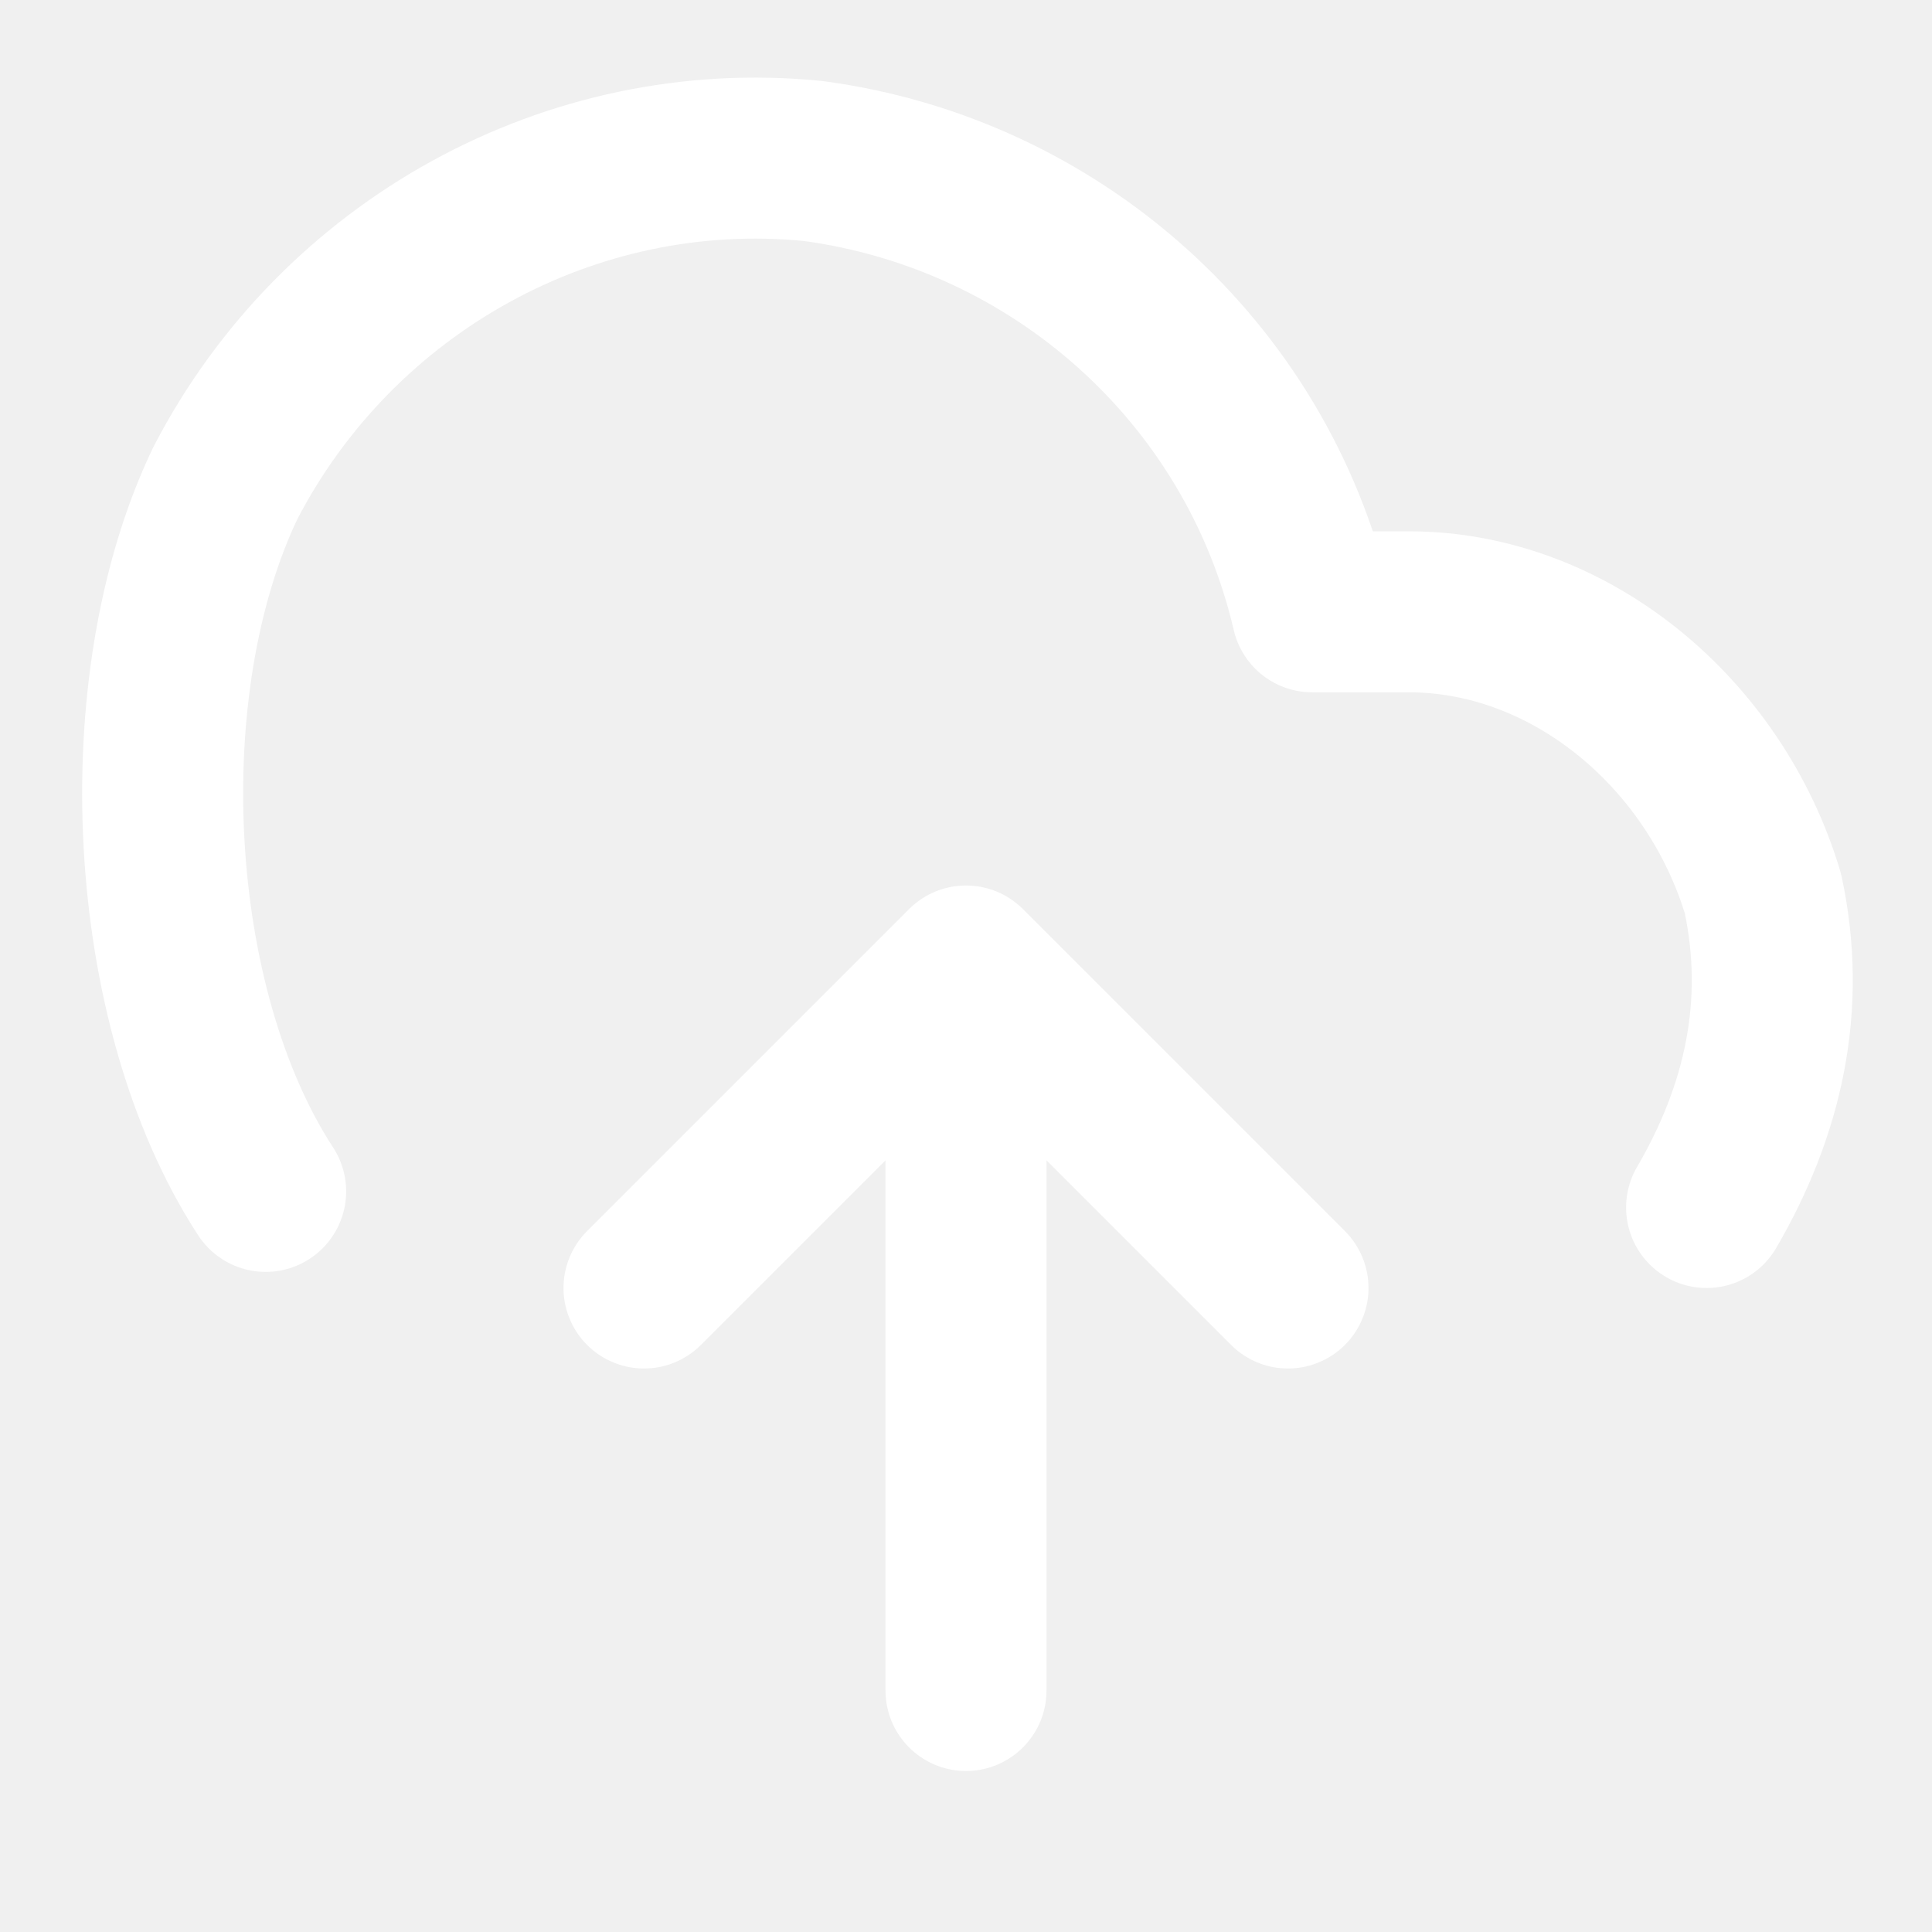
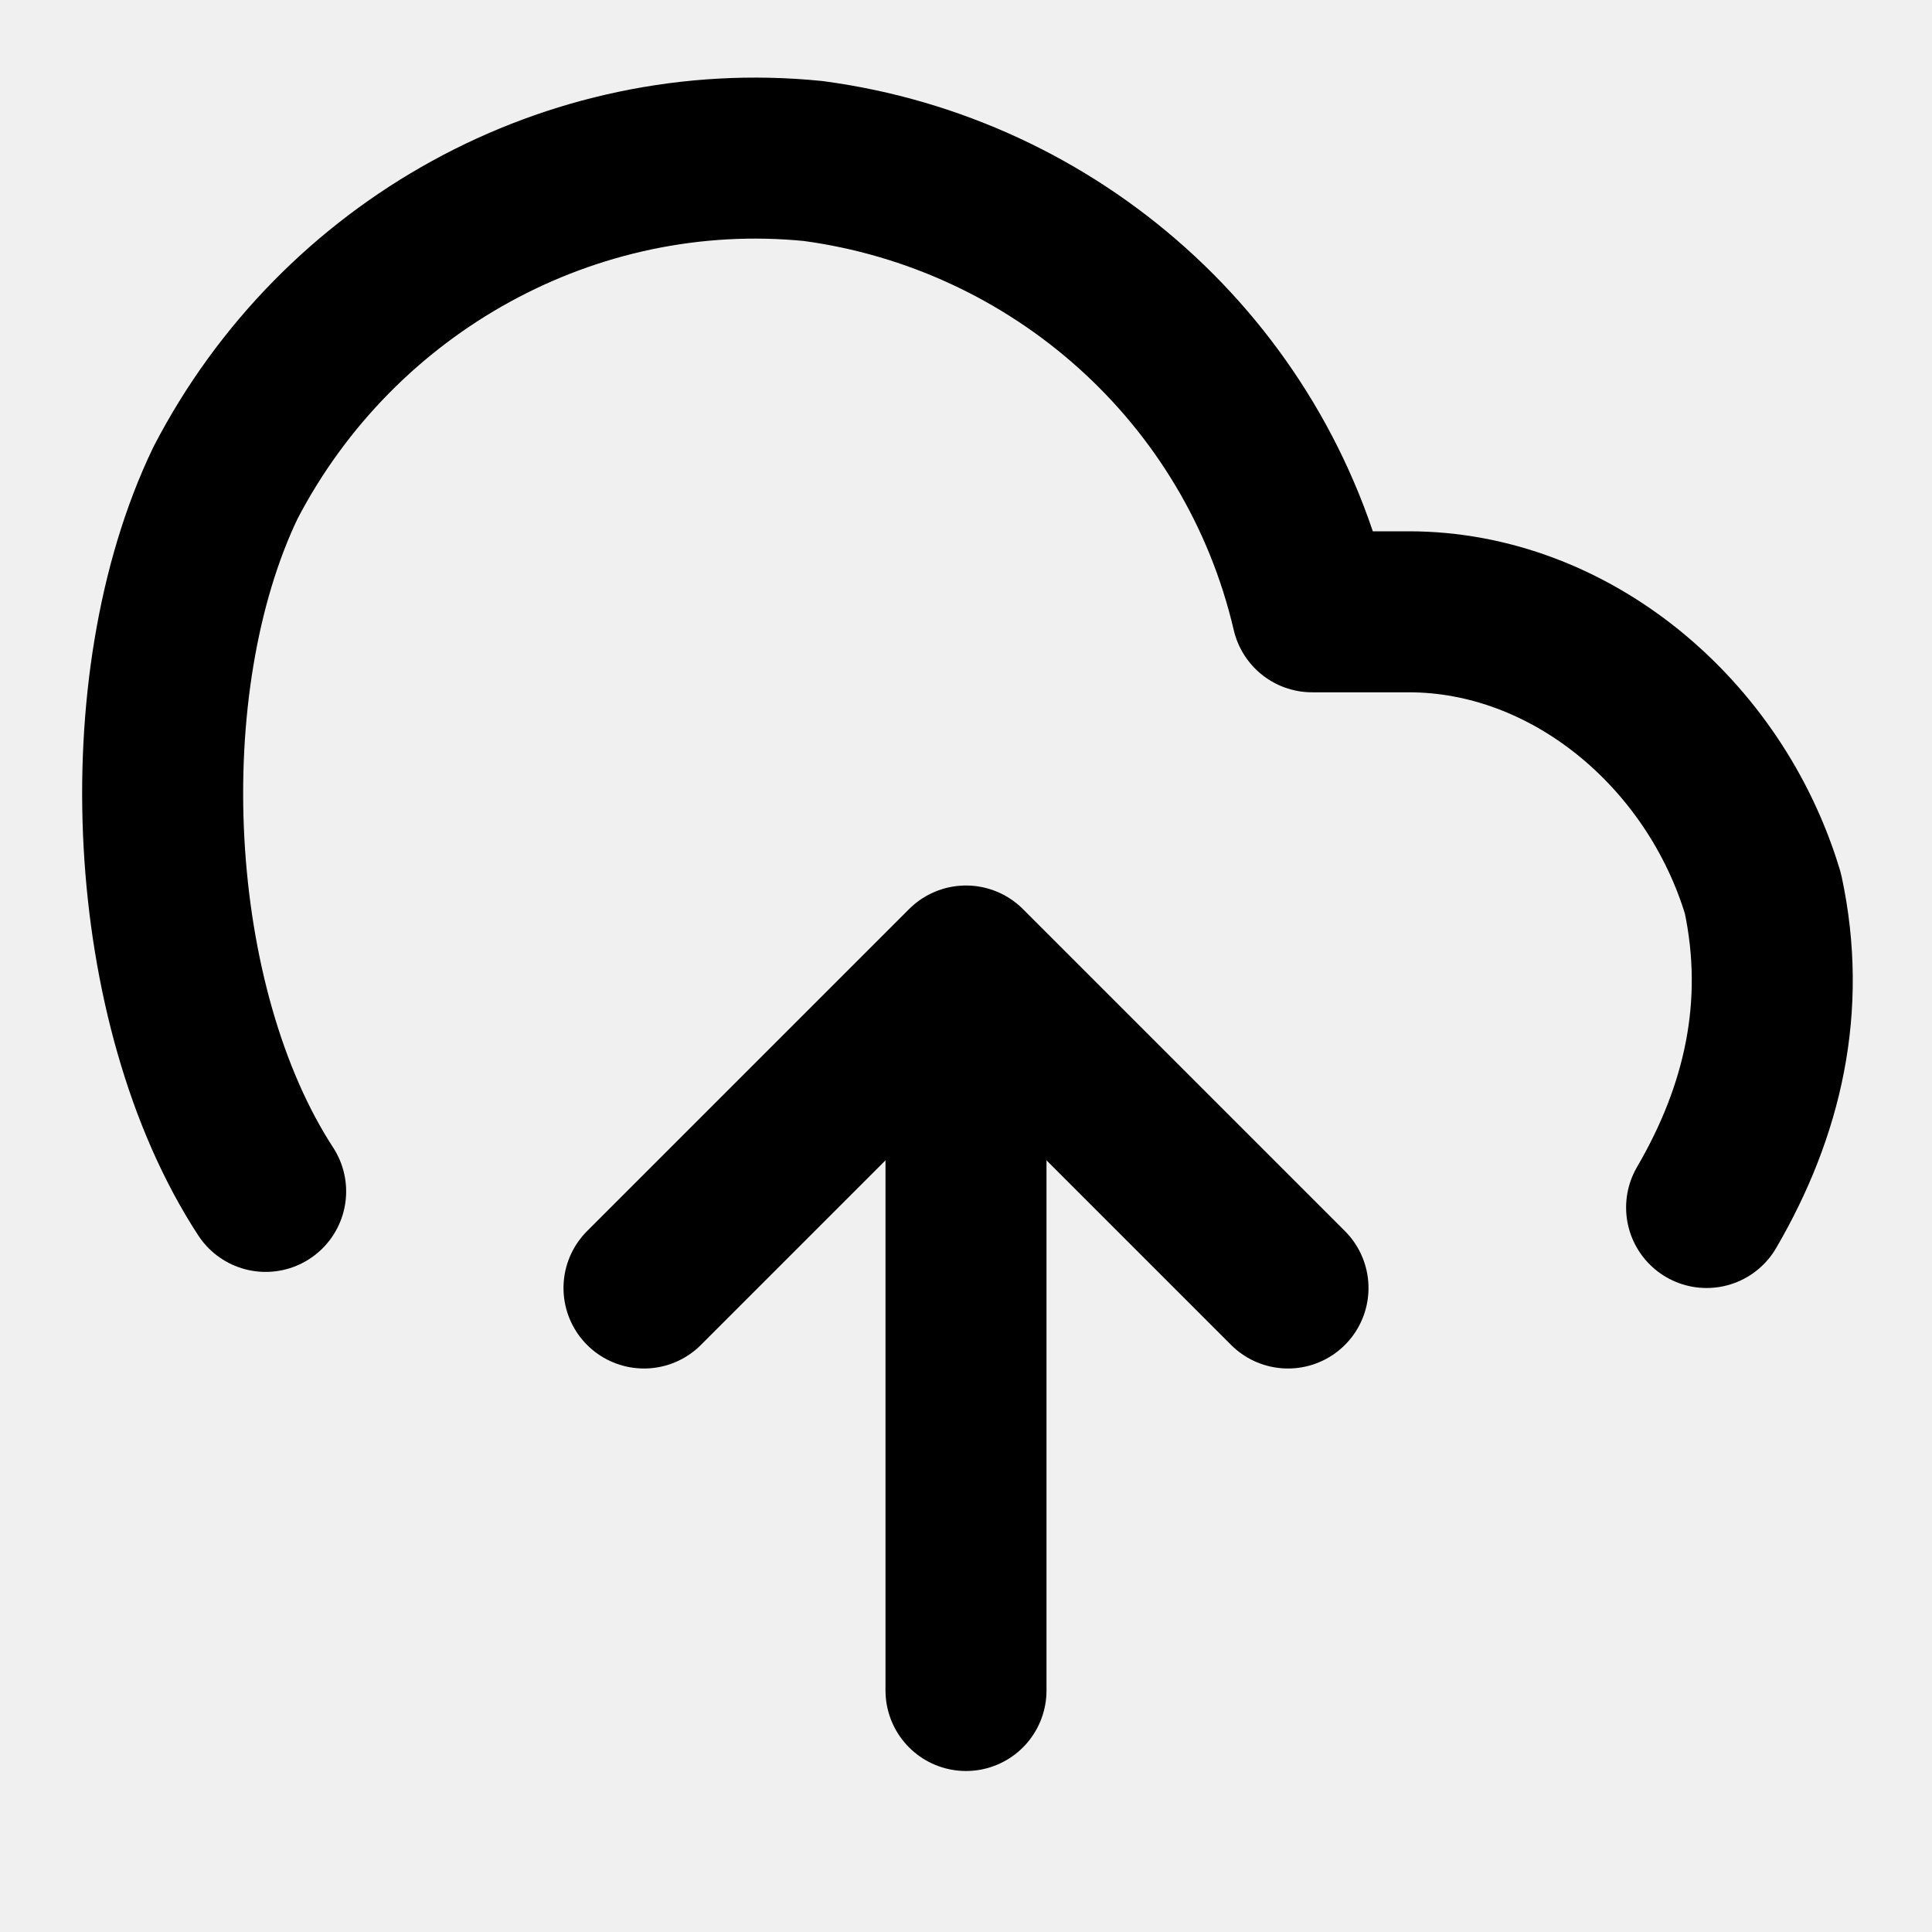
- <svg xmlns="http://www.w3.org/2000/svg" width="24" height="24" viewBox="0 0 24 24" fill="none" stroke="#fff" stroke-width="2" stroke-linecap="round" stroke-linejoin="round">
+ <svg xmlns="http://www.w3.org/2000/svg" width="24" height="24" viewBox="0 0 24 24" fill="none" stroke="#000000" stroke-width="2" stroke-linecap="round" stroke-linejoin="round">
  <path d="M21.2 15c.7-1.2 1-2.5.7-3.9-.6-2-2.4-3.5-4.4-3.5h-1.2c-.7-3-3.2-5.2-6.2-5.6-3-.3-5.9 1.3-7.3 4-1.2 2.5-1 6.5.5 8.8m8.7-1.6V21" />
  <path d="M16 16l-4-4-4 4" />
</svg>
